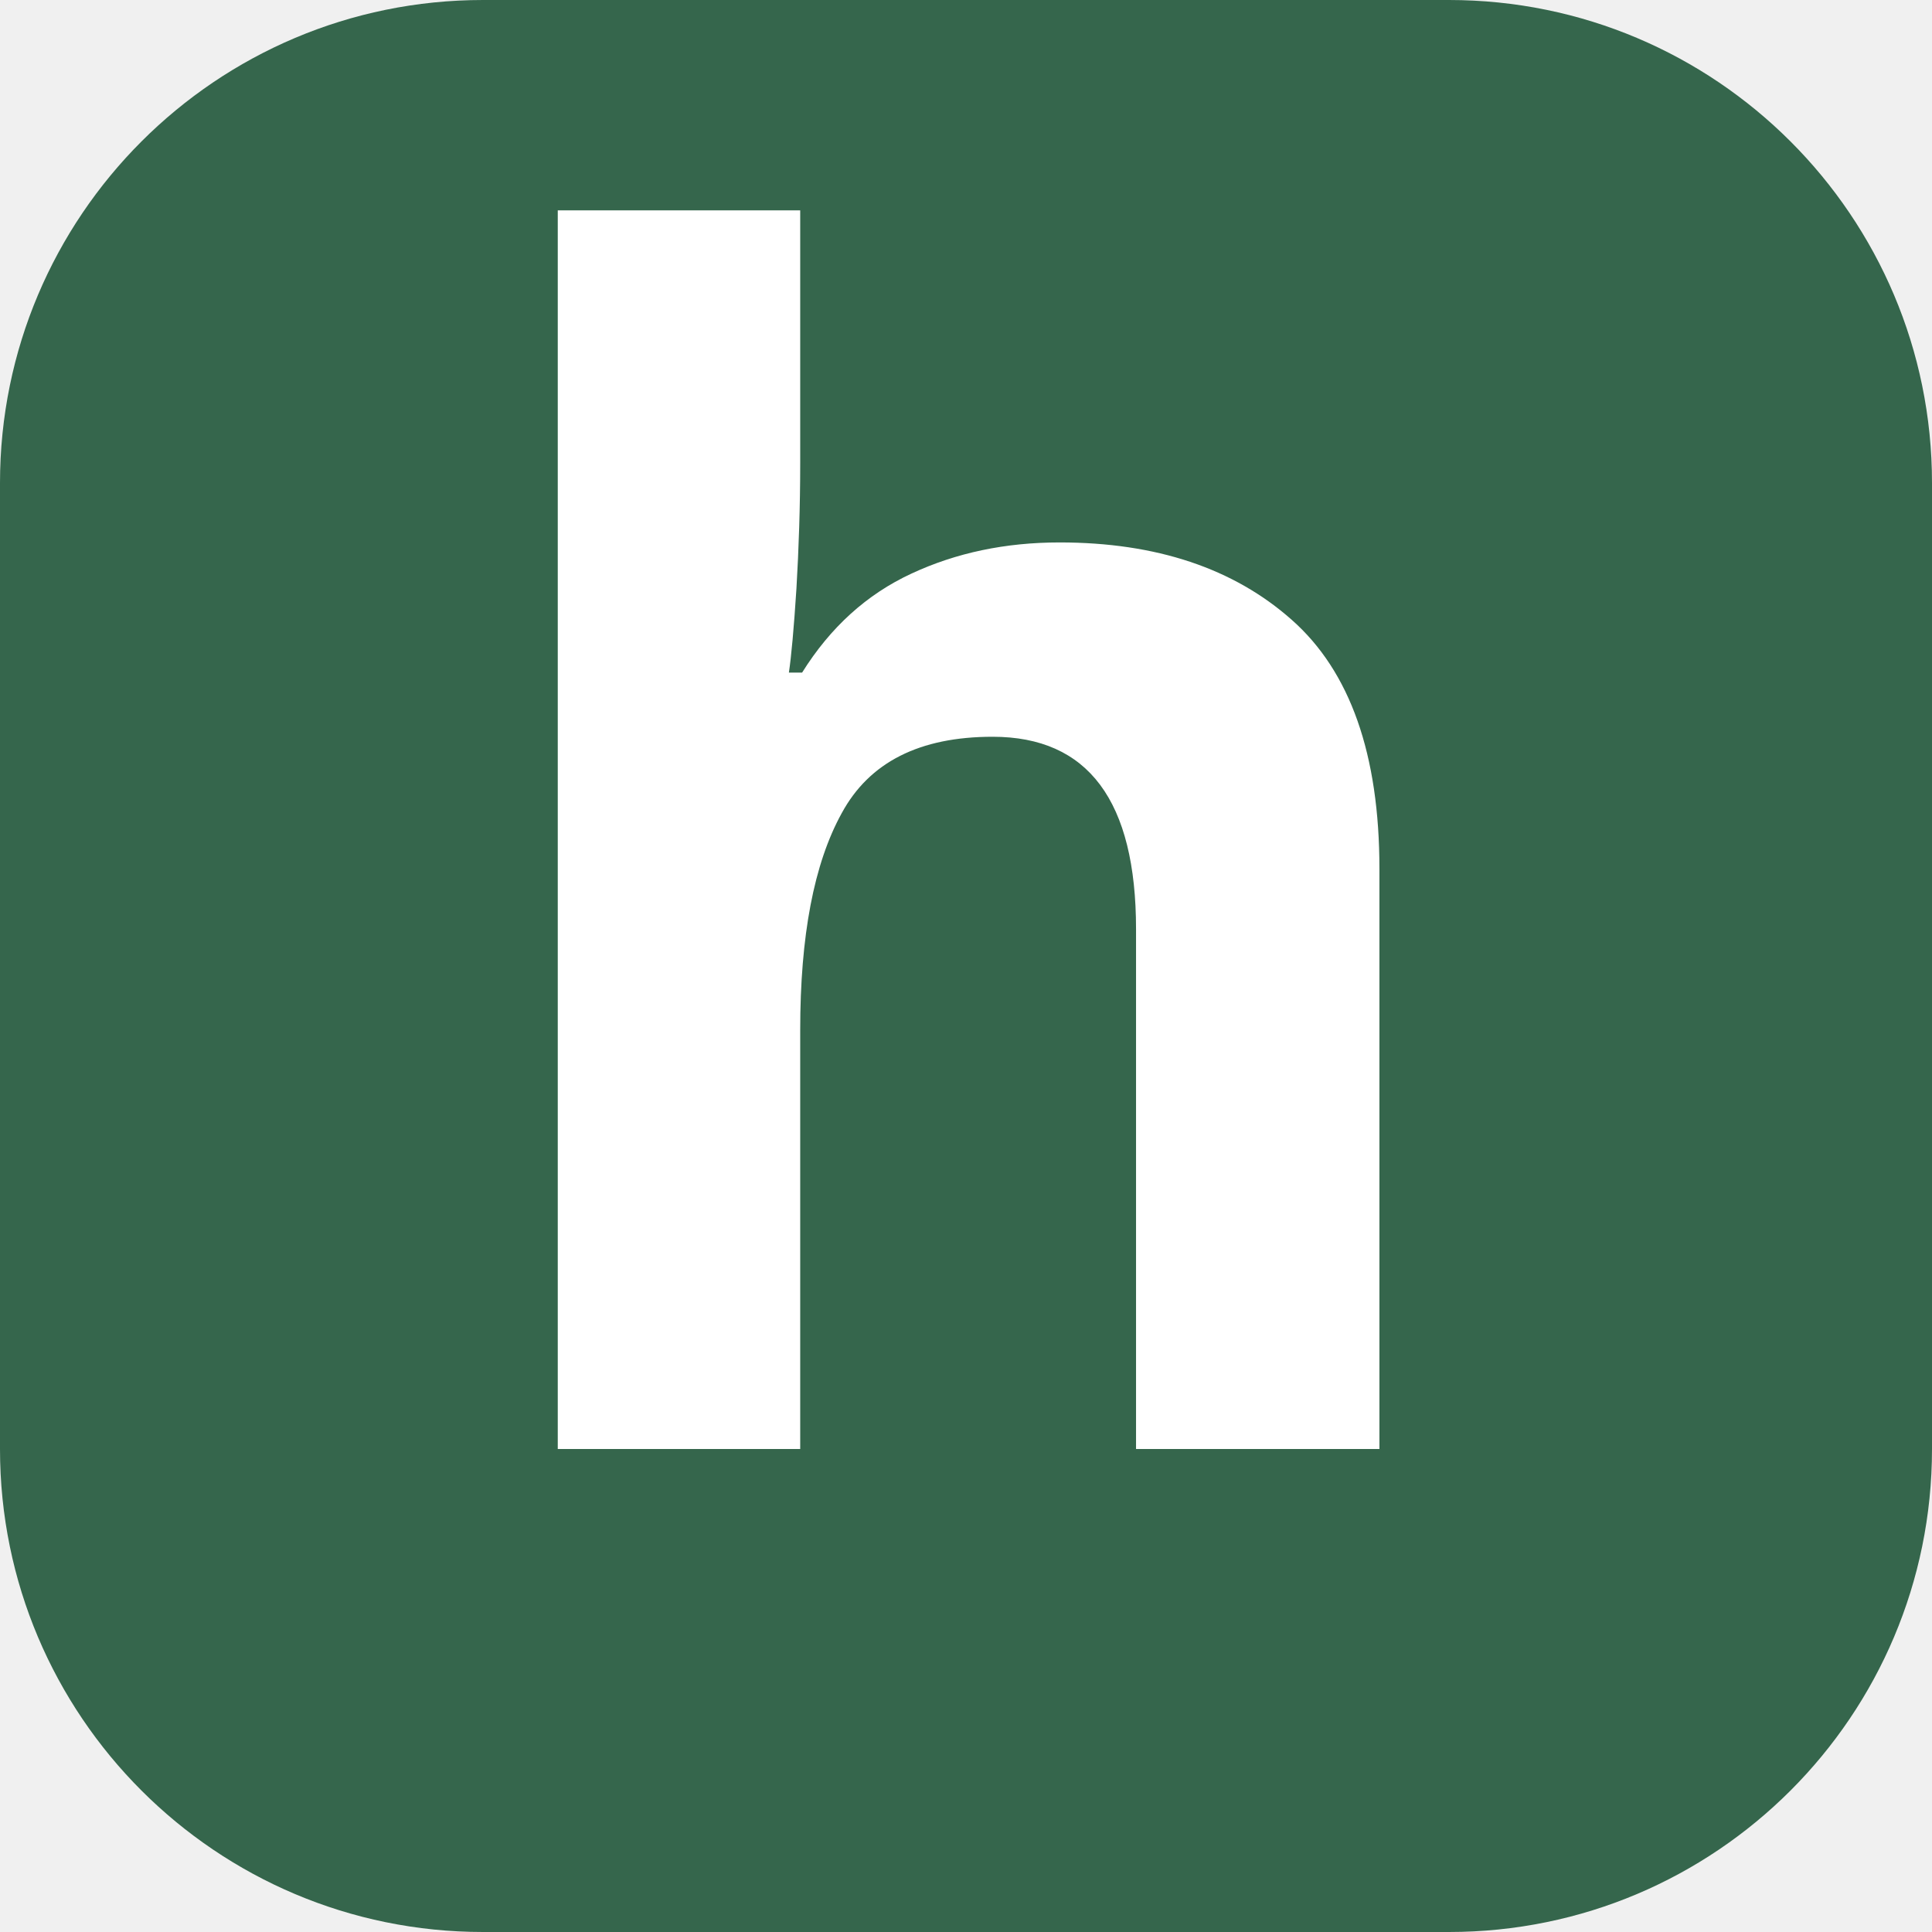
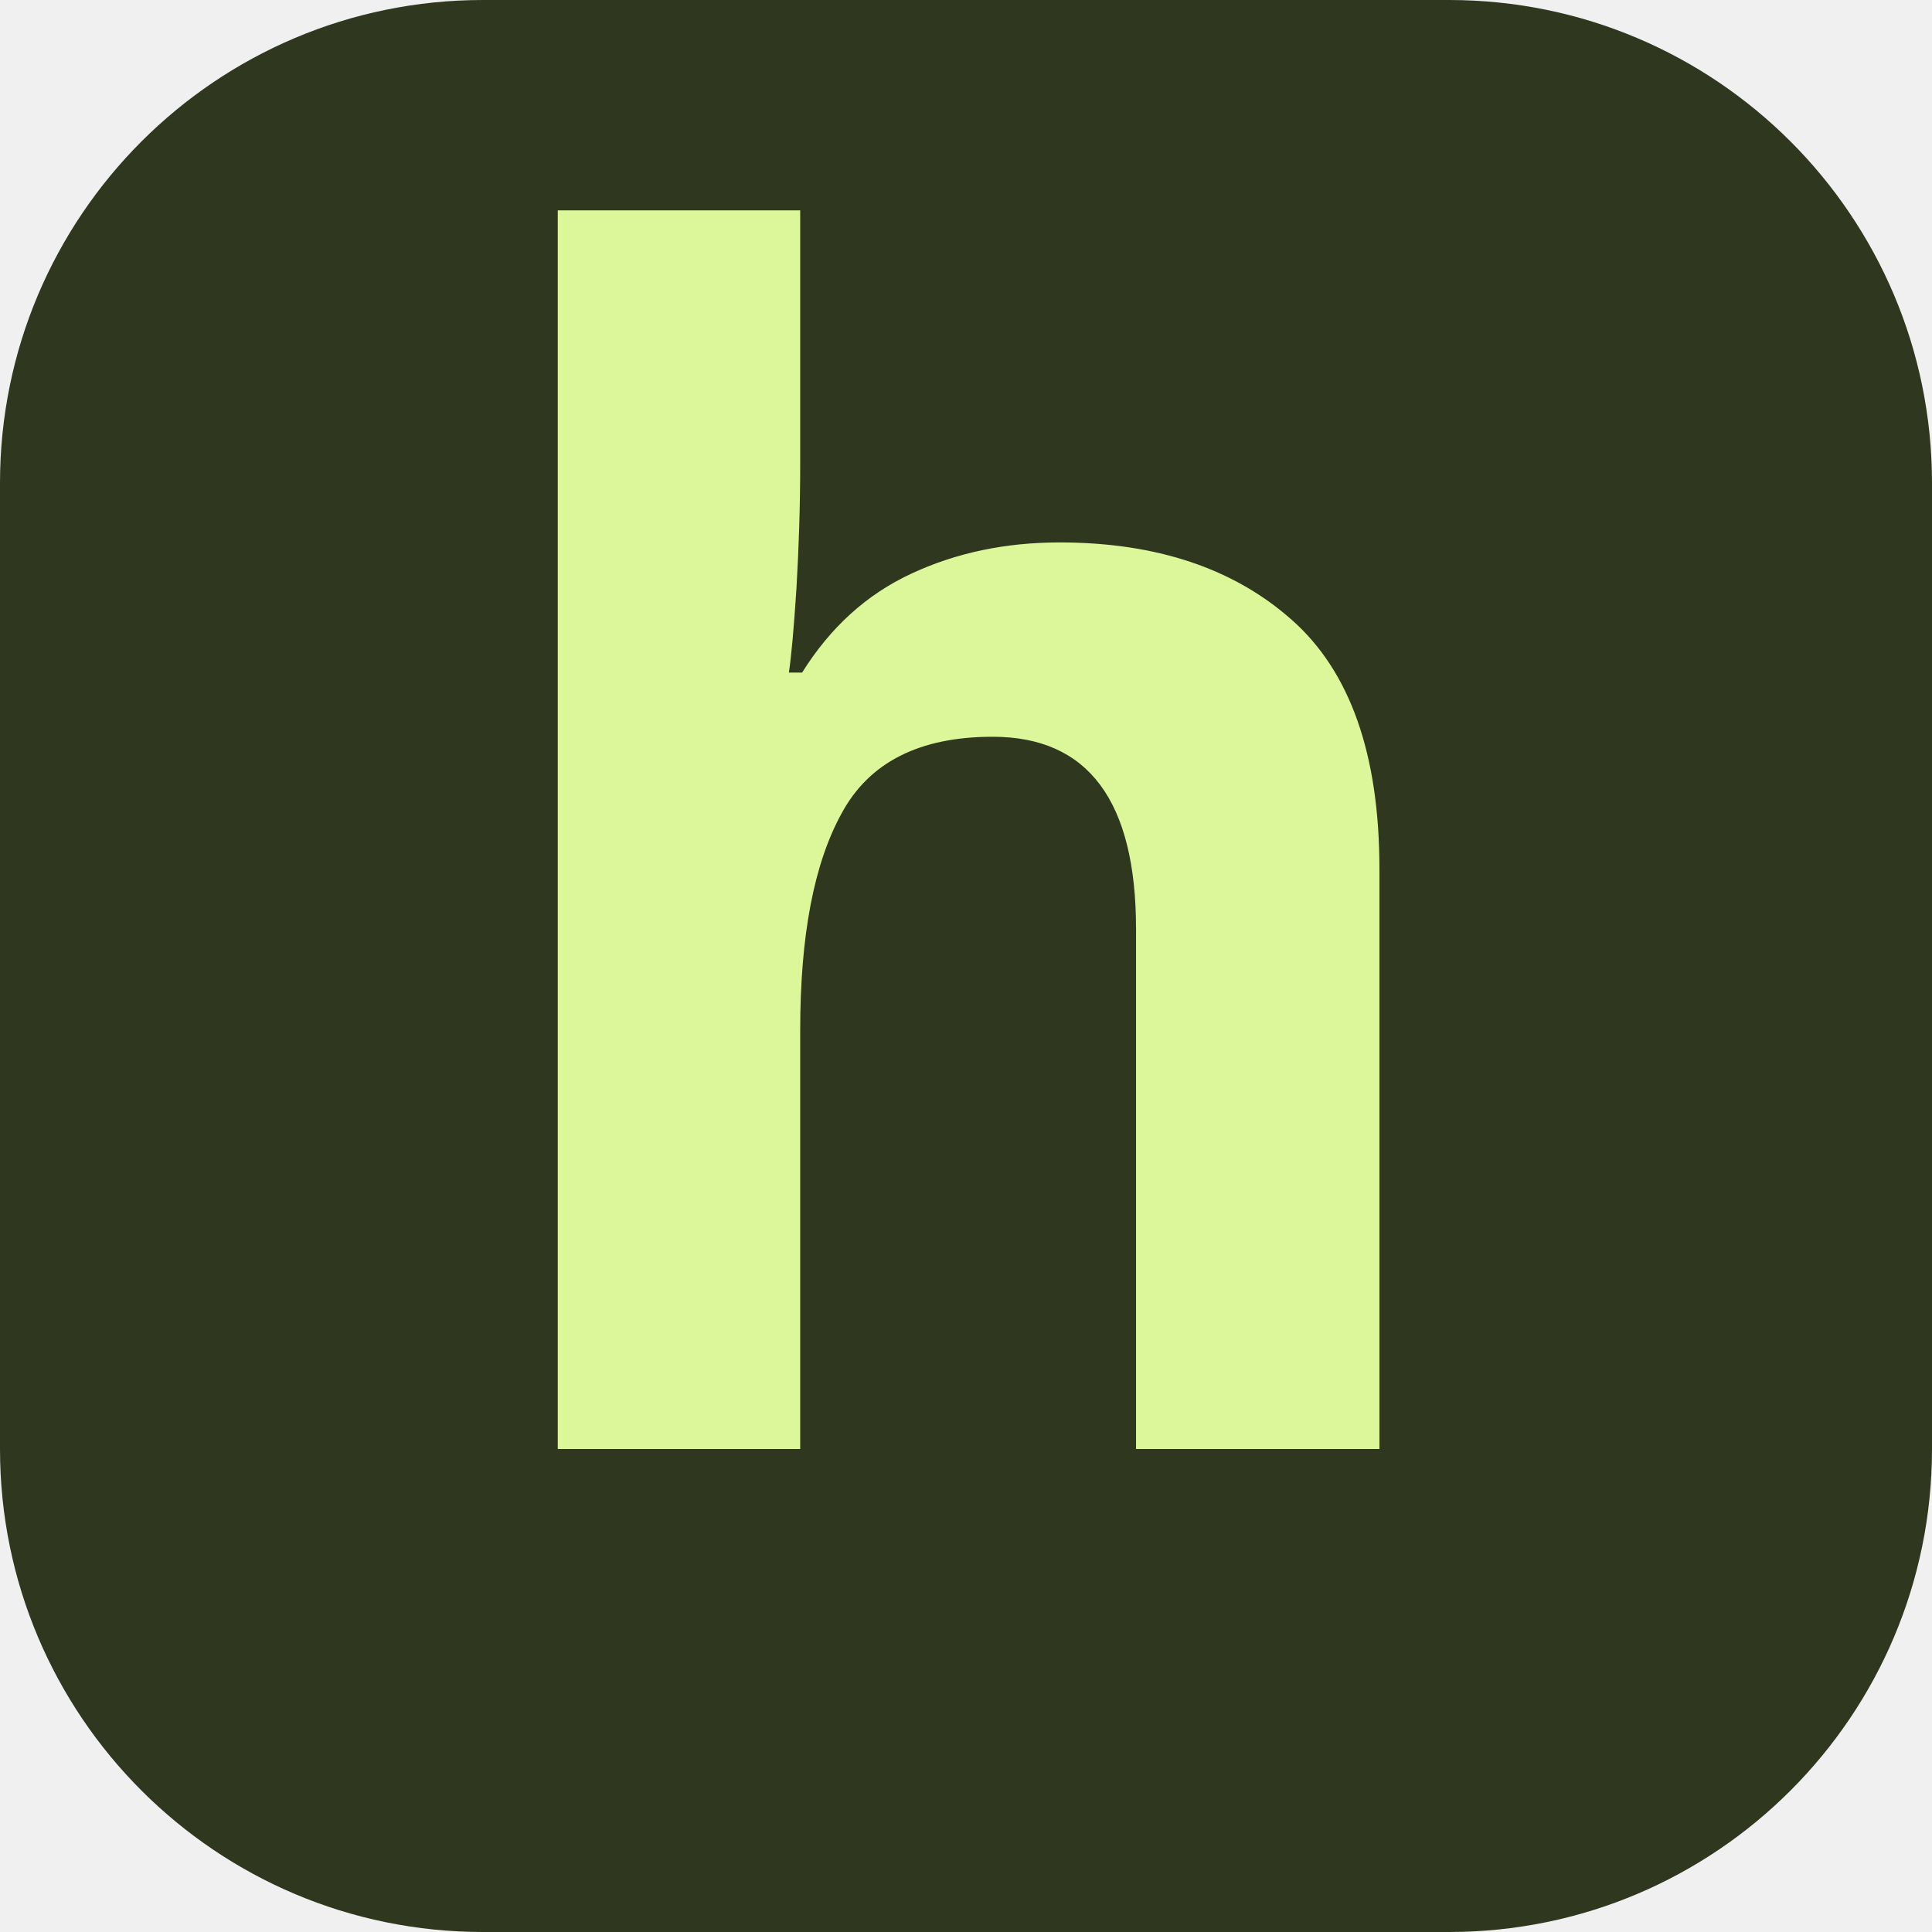
<svg xmlns="http://www.w3.org/2000/svg" width="32" height="32" viewBox="0 0 32 32">
-   <rect width="32" height="32" rx="8" fill="#35664c" />
-   <text x="16" y="24" text-anchor="middle" font-family="sans-serif" font-size="27" font-weight="700" fill="#fff">h</text>
+   <rect width="32" height="32" rx="8" fill="#2f371f" />
+   <text x="16" y="24" text-anchor="middle" font-family="sans-serif" font-size="27" font-weight="700" fill="#DBF799">h</text>
</svg>
